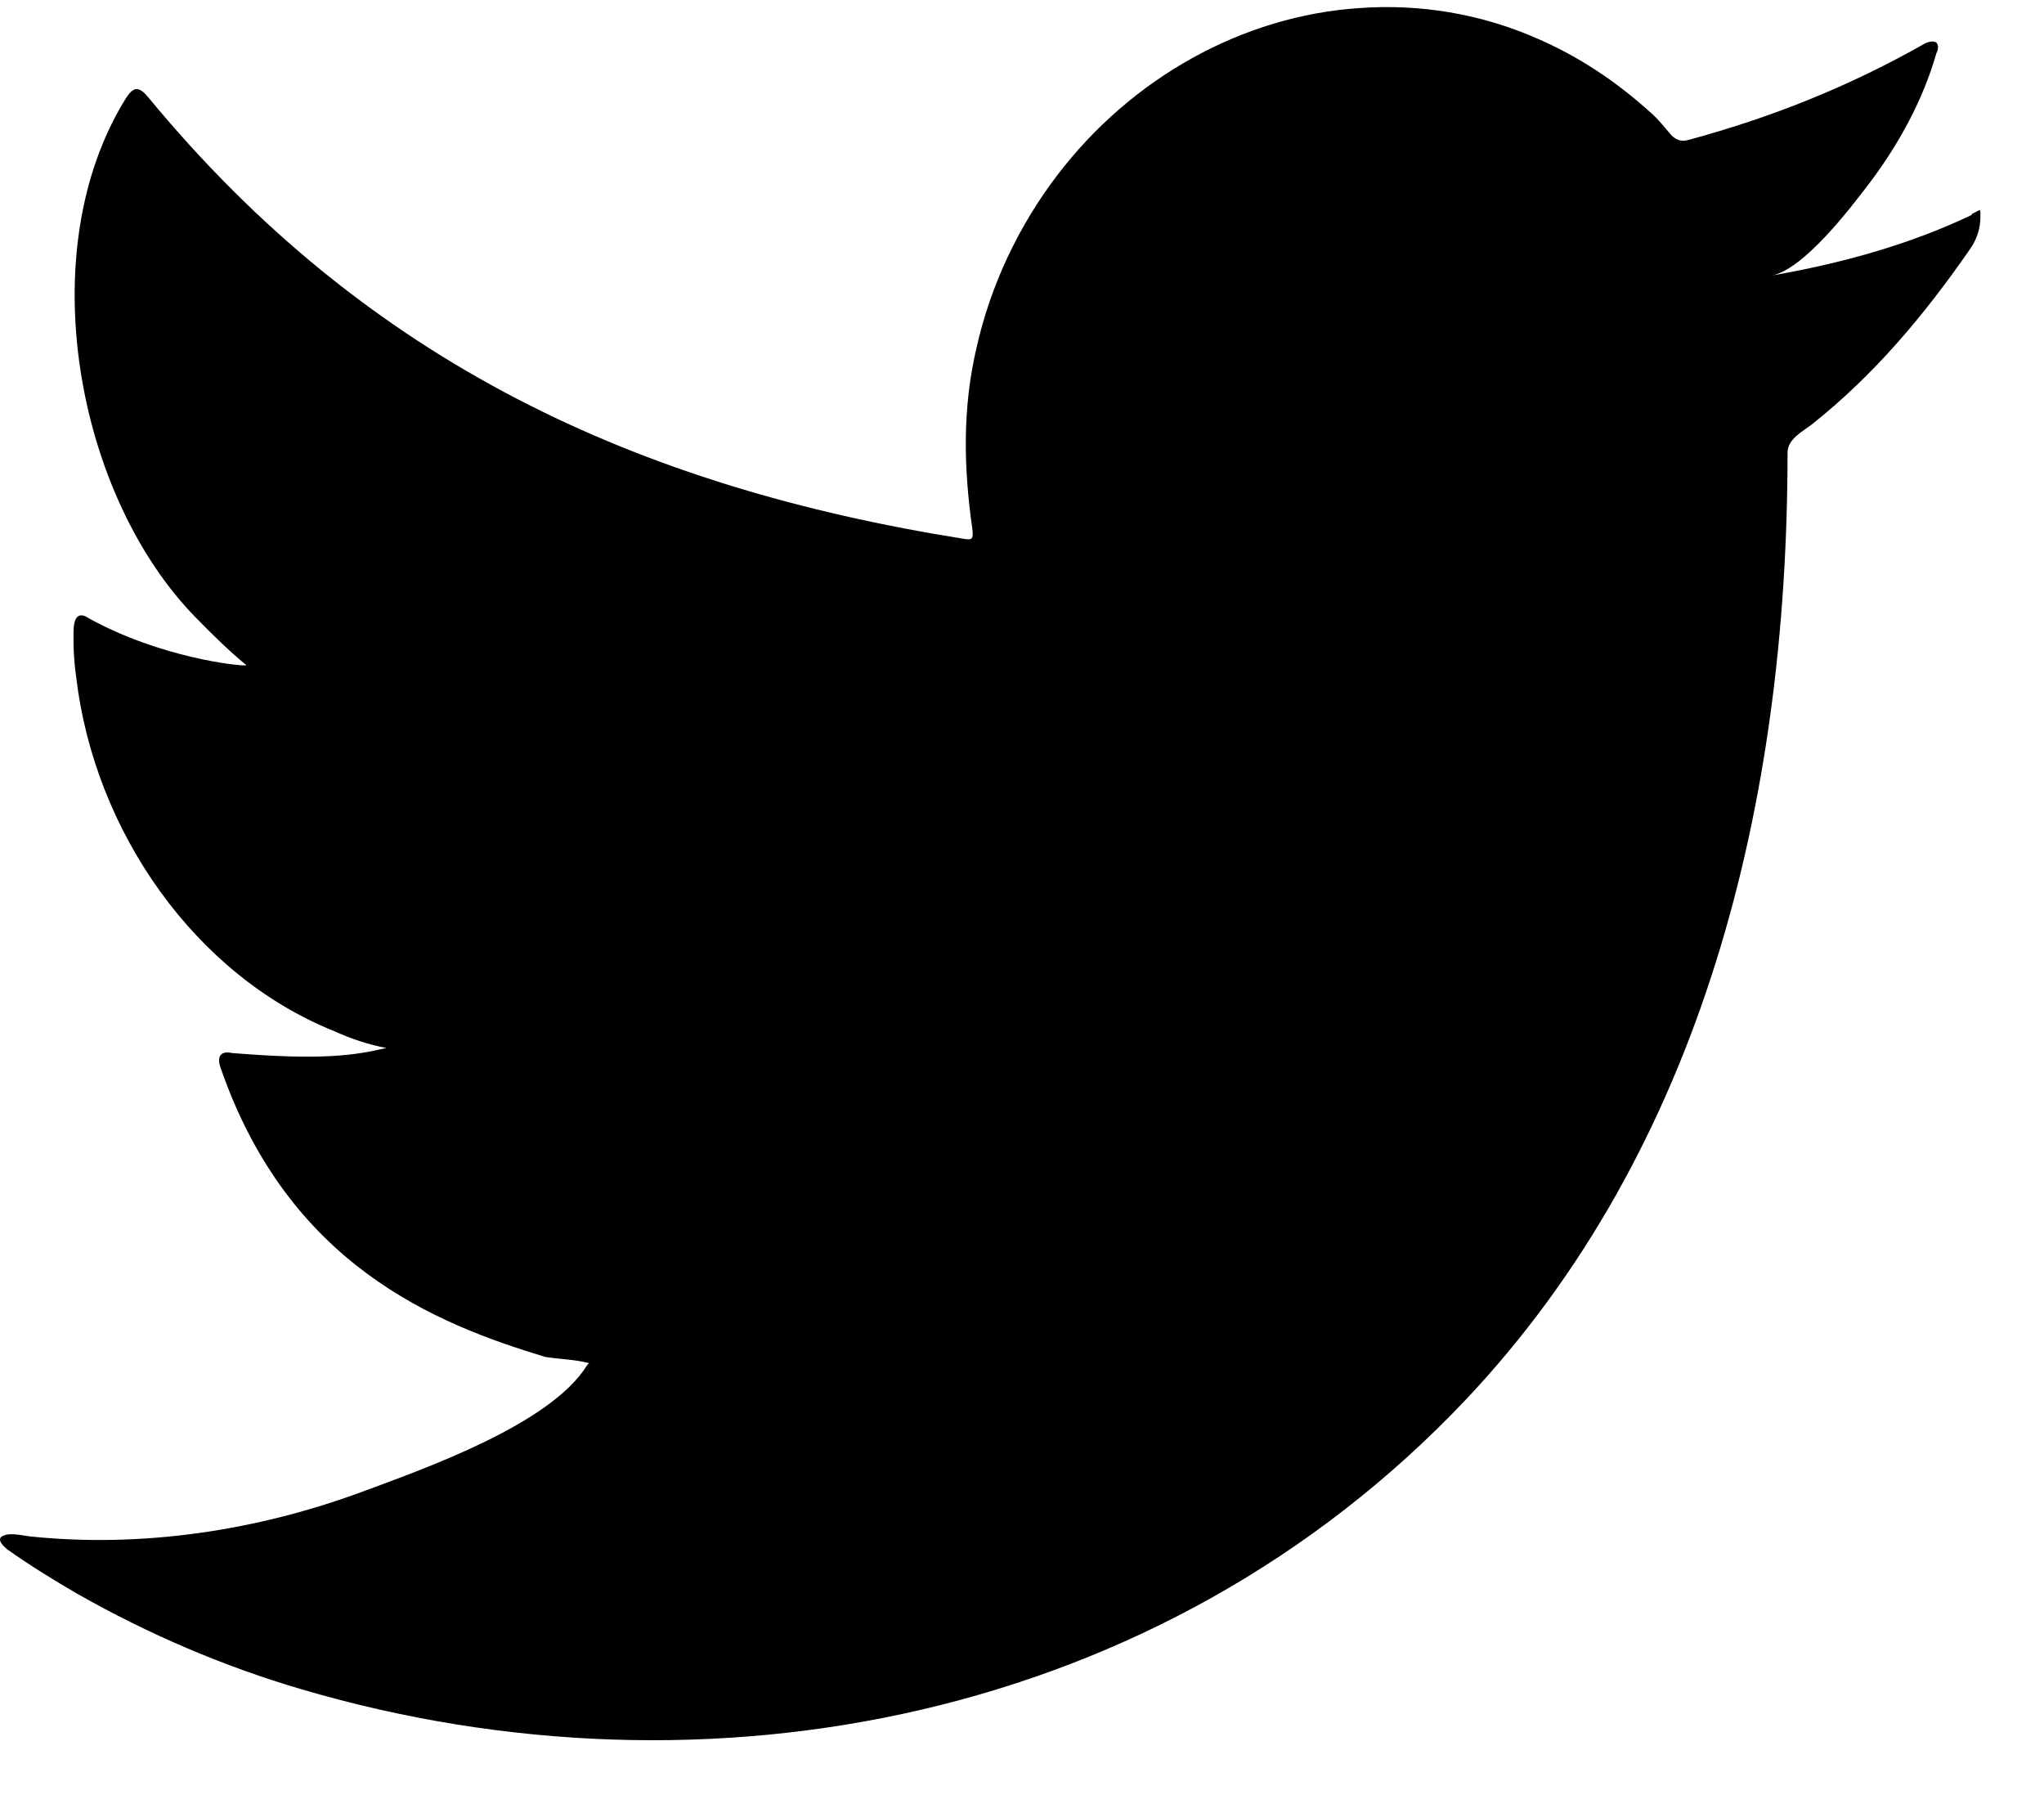
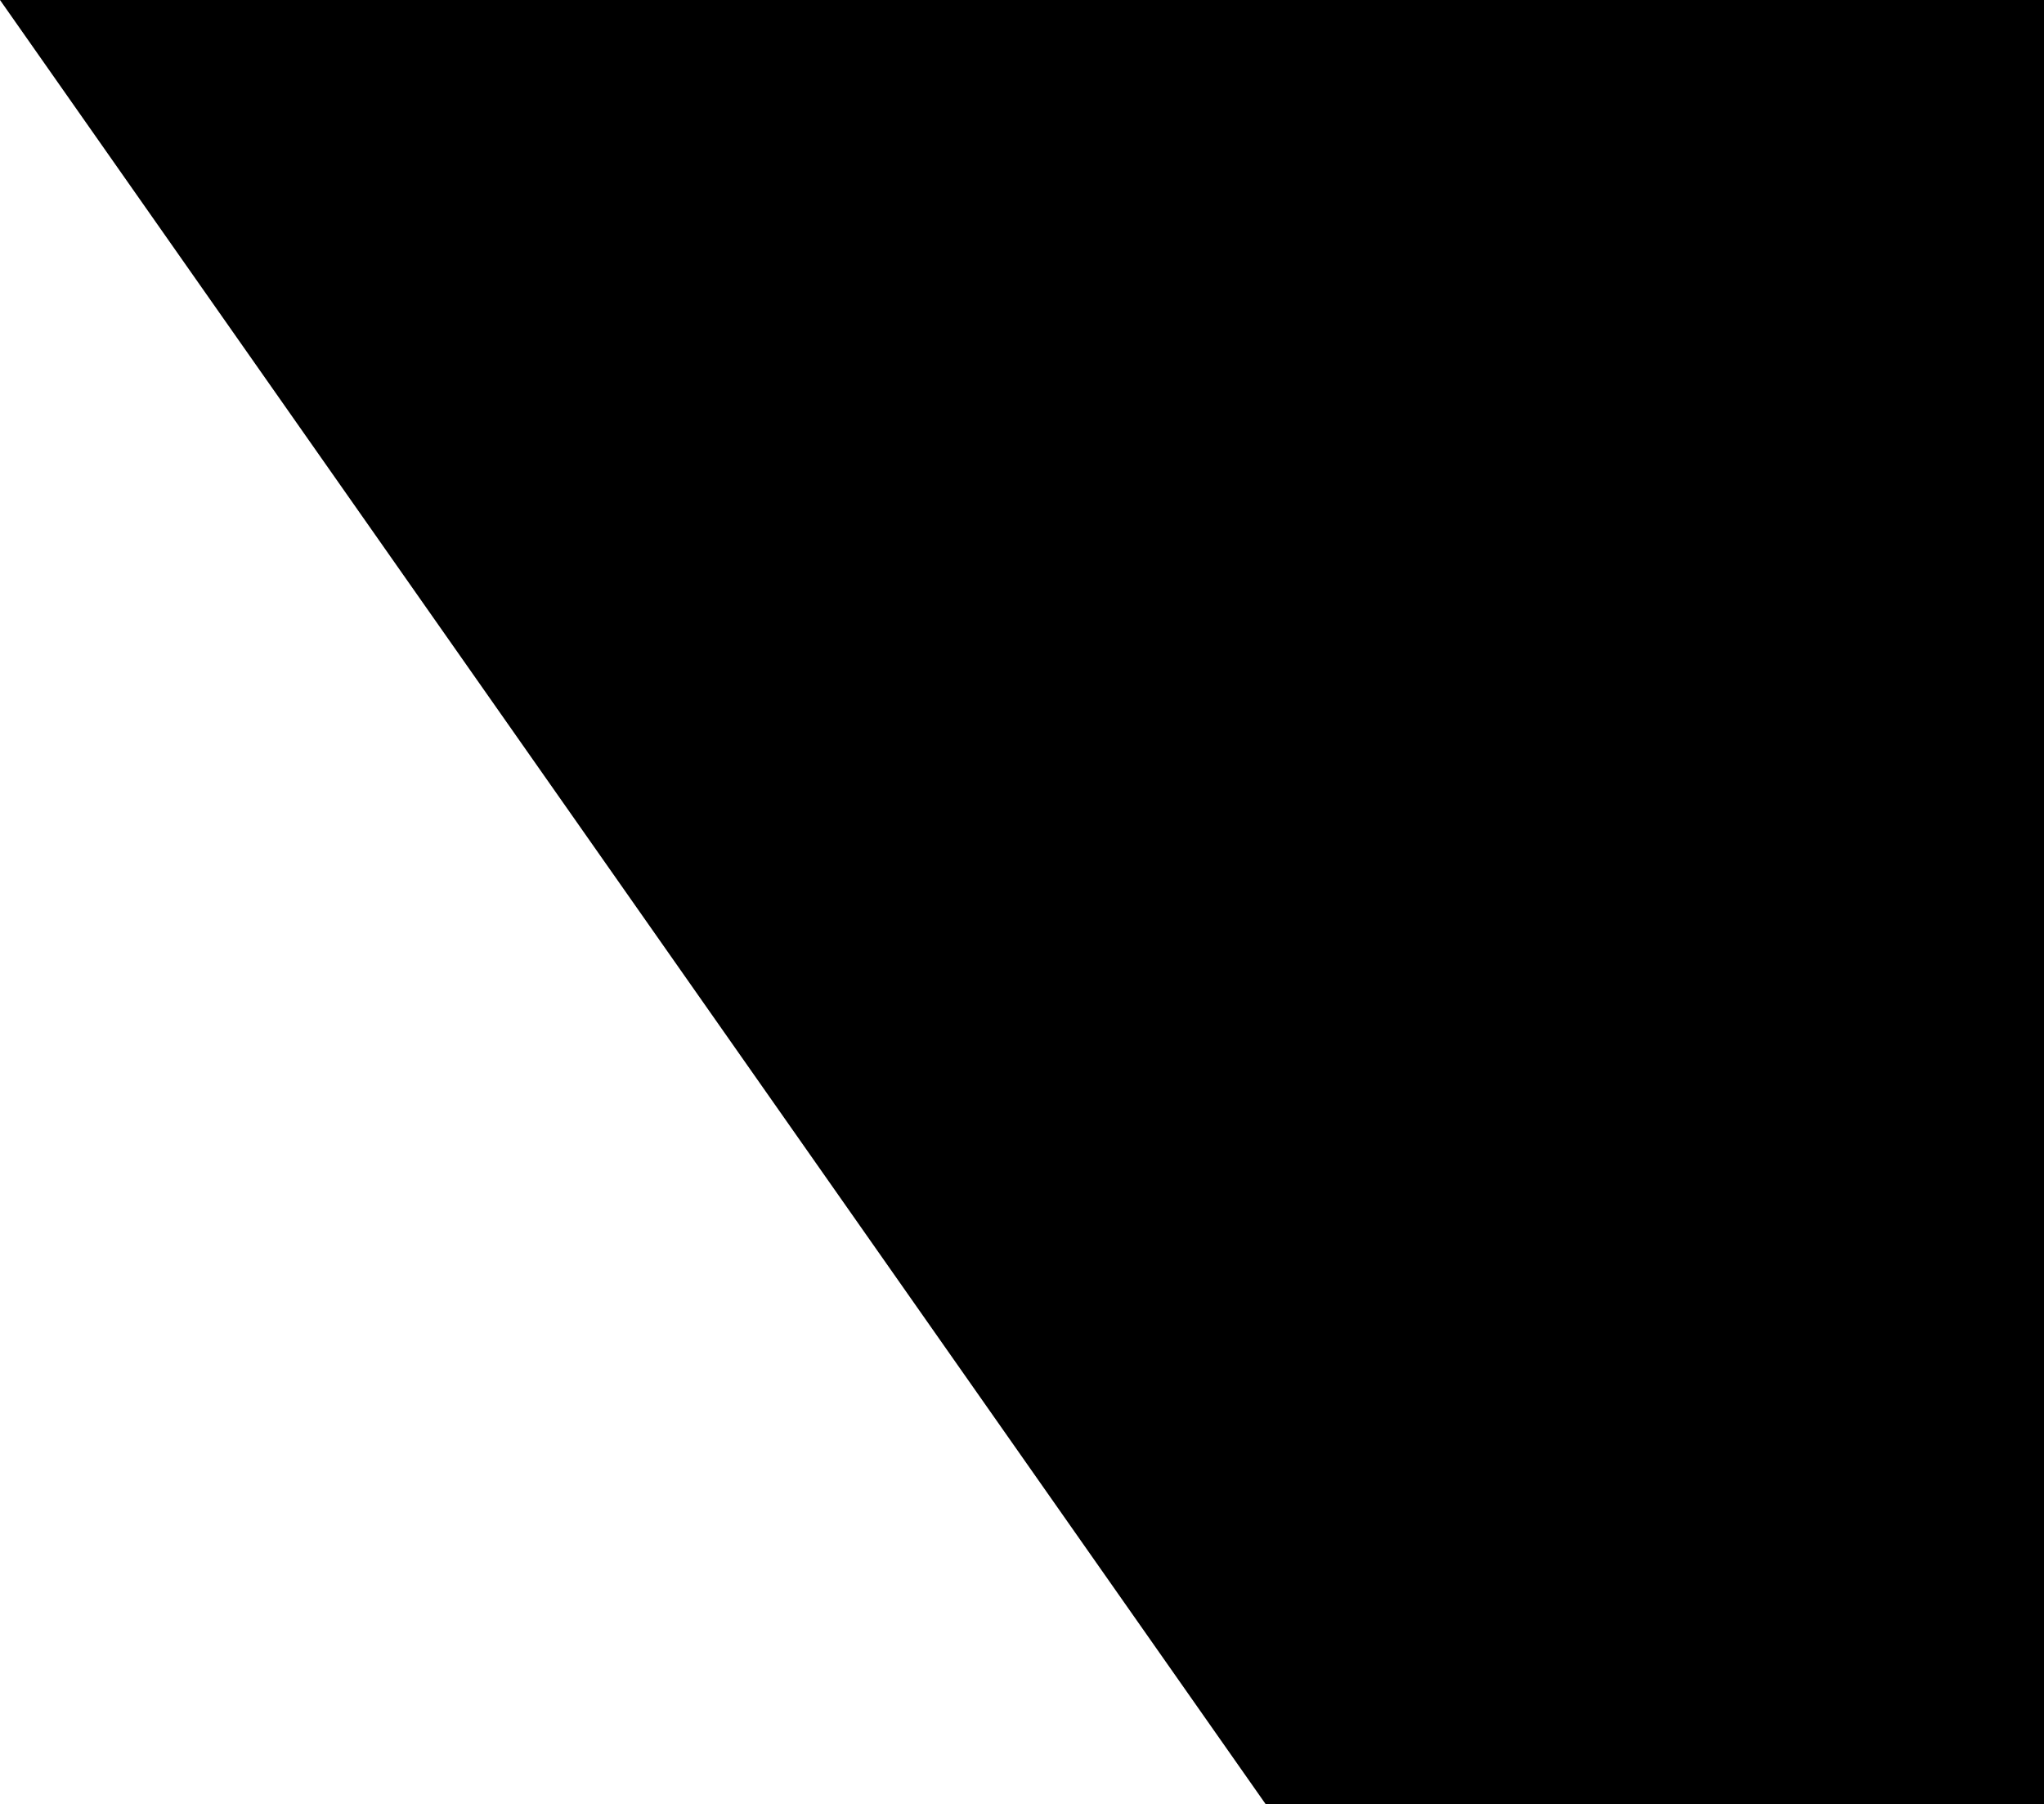
<svg xmlns="http://www.w3.org/2000/svg" width="17" height="15" viewBox="0 0 17 15" fill="currentColor">
-   <path d="M16.397 1.788C15.874 2.038 15.297 2.194 14.73 2.292C14.999 2.246 15.39 1.731 15.552 1.518C15.791 1.2 15.992 0.836 16.104 0.446C16.119 0.415 16.128 0.379 16.104 0.353C16.07 0.337 16.045 0.348 16.016 0.358C15.385 0.717 14.735 0.977 14.041 1.164C13.982 1.18 13.943 1.164 13.904 1.128C13.846 1.06 13.792 0.992 13.733 0.94C13.44 0.675 13.127 0.467 12.775 0.316C12.311 0.114 11.807 0.031 11.309 0.067C10.825 0.098 10.346 0.244 9.916 0.483C9.485 0.722 9.099 1.055 8.791 1.46C8.474 1.876 8.239 2.37 8.122 2.89C8.004 3.395 8.014 3.889 8.087 4.398C8.097 4.481 8.087 4.492 8.019 4.481C5.306 4.05 3.057 3.02 1.234 0.81C1.156 0.717 1.112 0.717 1.048 0.816C0.252 2.09 0.638 4.133 1.635 5.142C1.767 5.277 1.904 5.412 2.05 5.532C1.997 5.542 1.332 5.469 0.74 5.142C0.662 5.09 0.623 5.121 0.613 5.215C0.608 5.35 0.613 5.48 0.633 5.625C0.784 6.915 1.625 8.111 2.779 8.574C2.916 8.636 3.067 8.688 3.214 8.714C2.95 8.776 2.681 8.818 1.928 8.756C1.835 8.735 1.801 8.787 1.835 8.88C2.402 10.518 3.62 11.007 4.534 11.283C4.656 11.303 4.778 11.303 4.9 11.335C4.891 11.345 4.886 11.345 4.881 11.355C4.578 11.844 3.527 12.213 3.038 12.395C2.148 12.728 1.18 12.874 0.242 12.775C0.09 12.749 0.061 12.754 0.017 12.775C-0.022 12.801 0.012 12.843 0.061 12.884C0.252 13.019 0.447 13.139 0.643 13.253C1.239 13.591 1.86 13.857 2.515 14.049C5.878 15.037 9.661 14.309 12.188 11.642C14.168 9.546 14.867 6.66 14.867 3.764C14.867 3.65 14.994 3.587 15.068 3.53C15.586 3.119 16.001 2.625 16.383 2.074C16.471 1.949 16.471 1.84 16.471 1.793V1.778C16.471 1.731 16.471 1.746 16.402 1.778L16.397 1.788Z" />
+   <path d="M178.57 127.15 290.27 0h-26.46l-97.03 110.38L89.34 0H0l117.13 166.93L0 300.25h26.46l102.4-116.59 81.8 116.59h89.34M36.01 19.54H76.66l187.13 262.13h-40.66" />
</svg>
